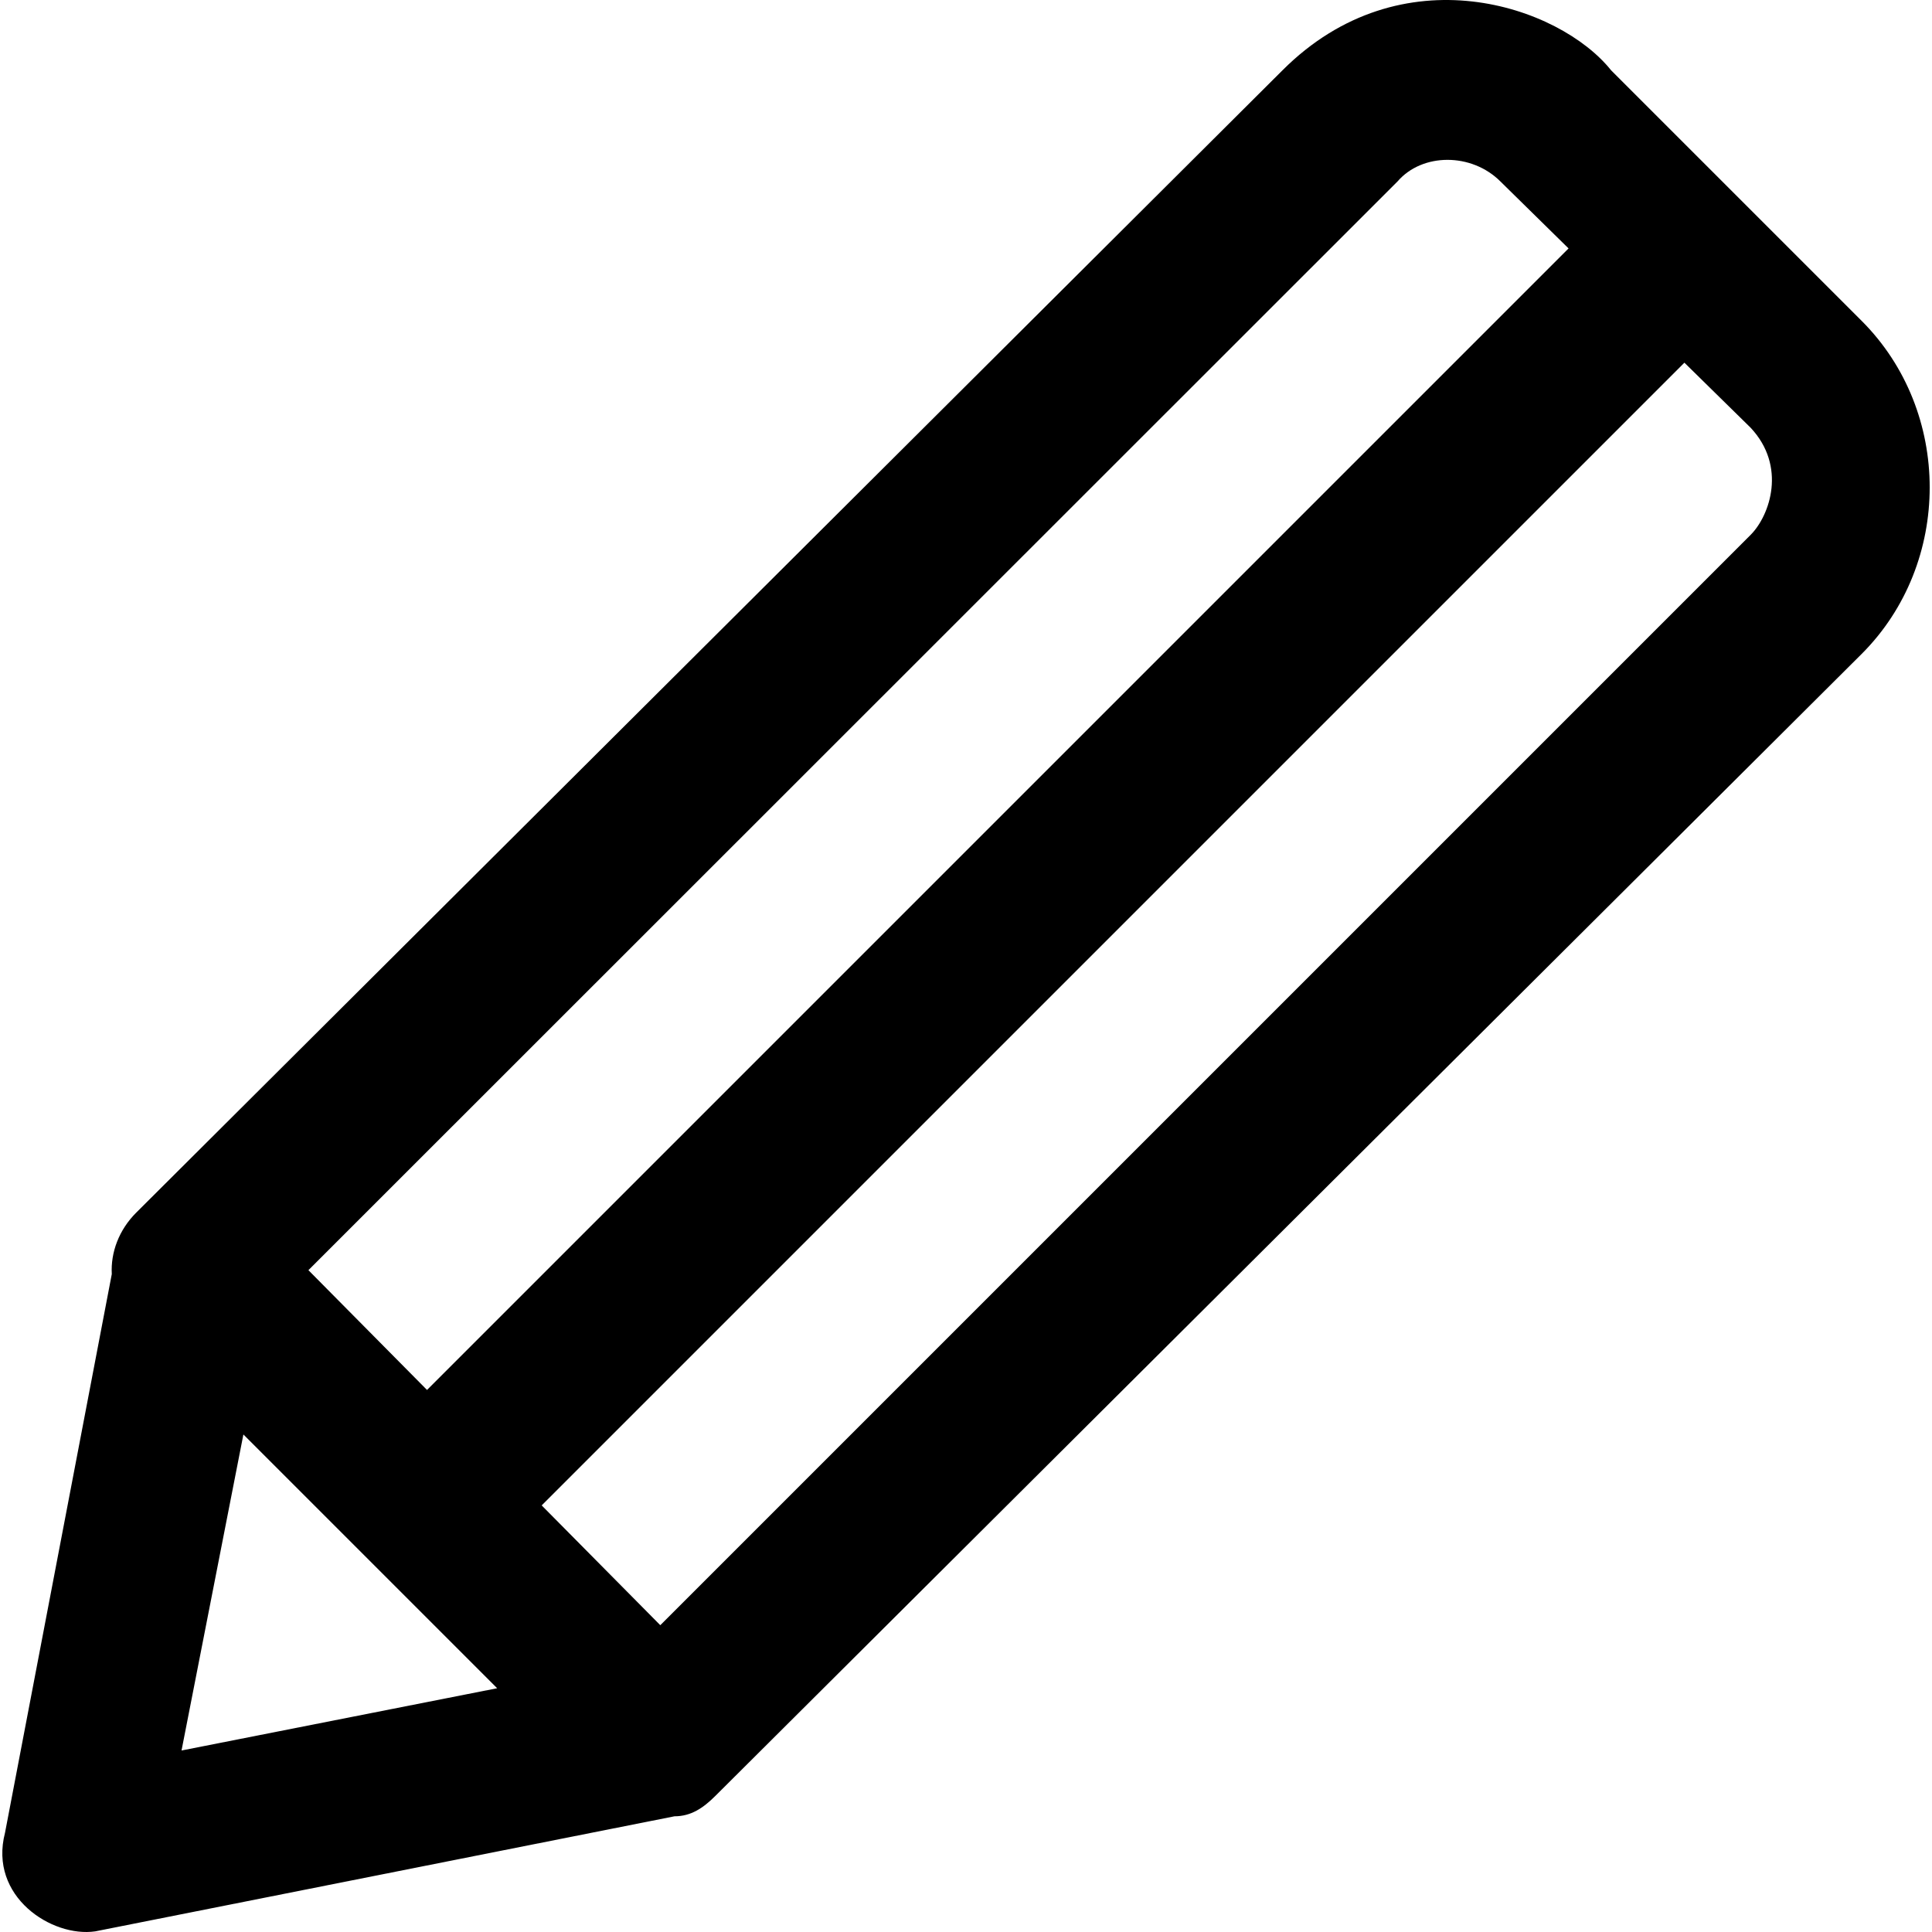
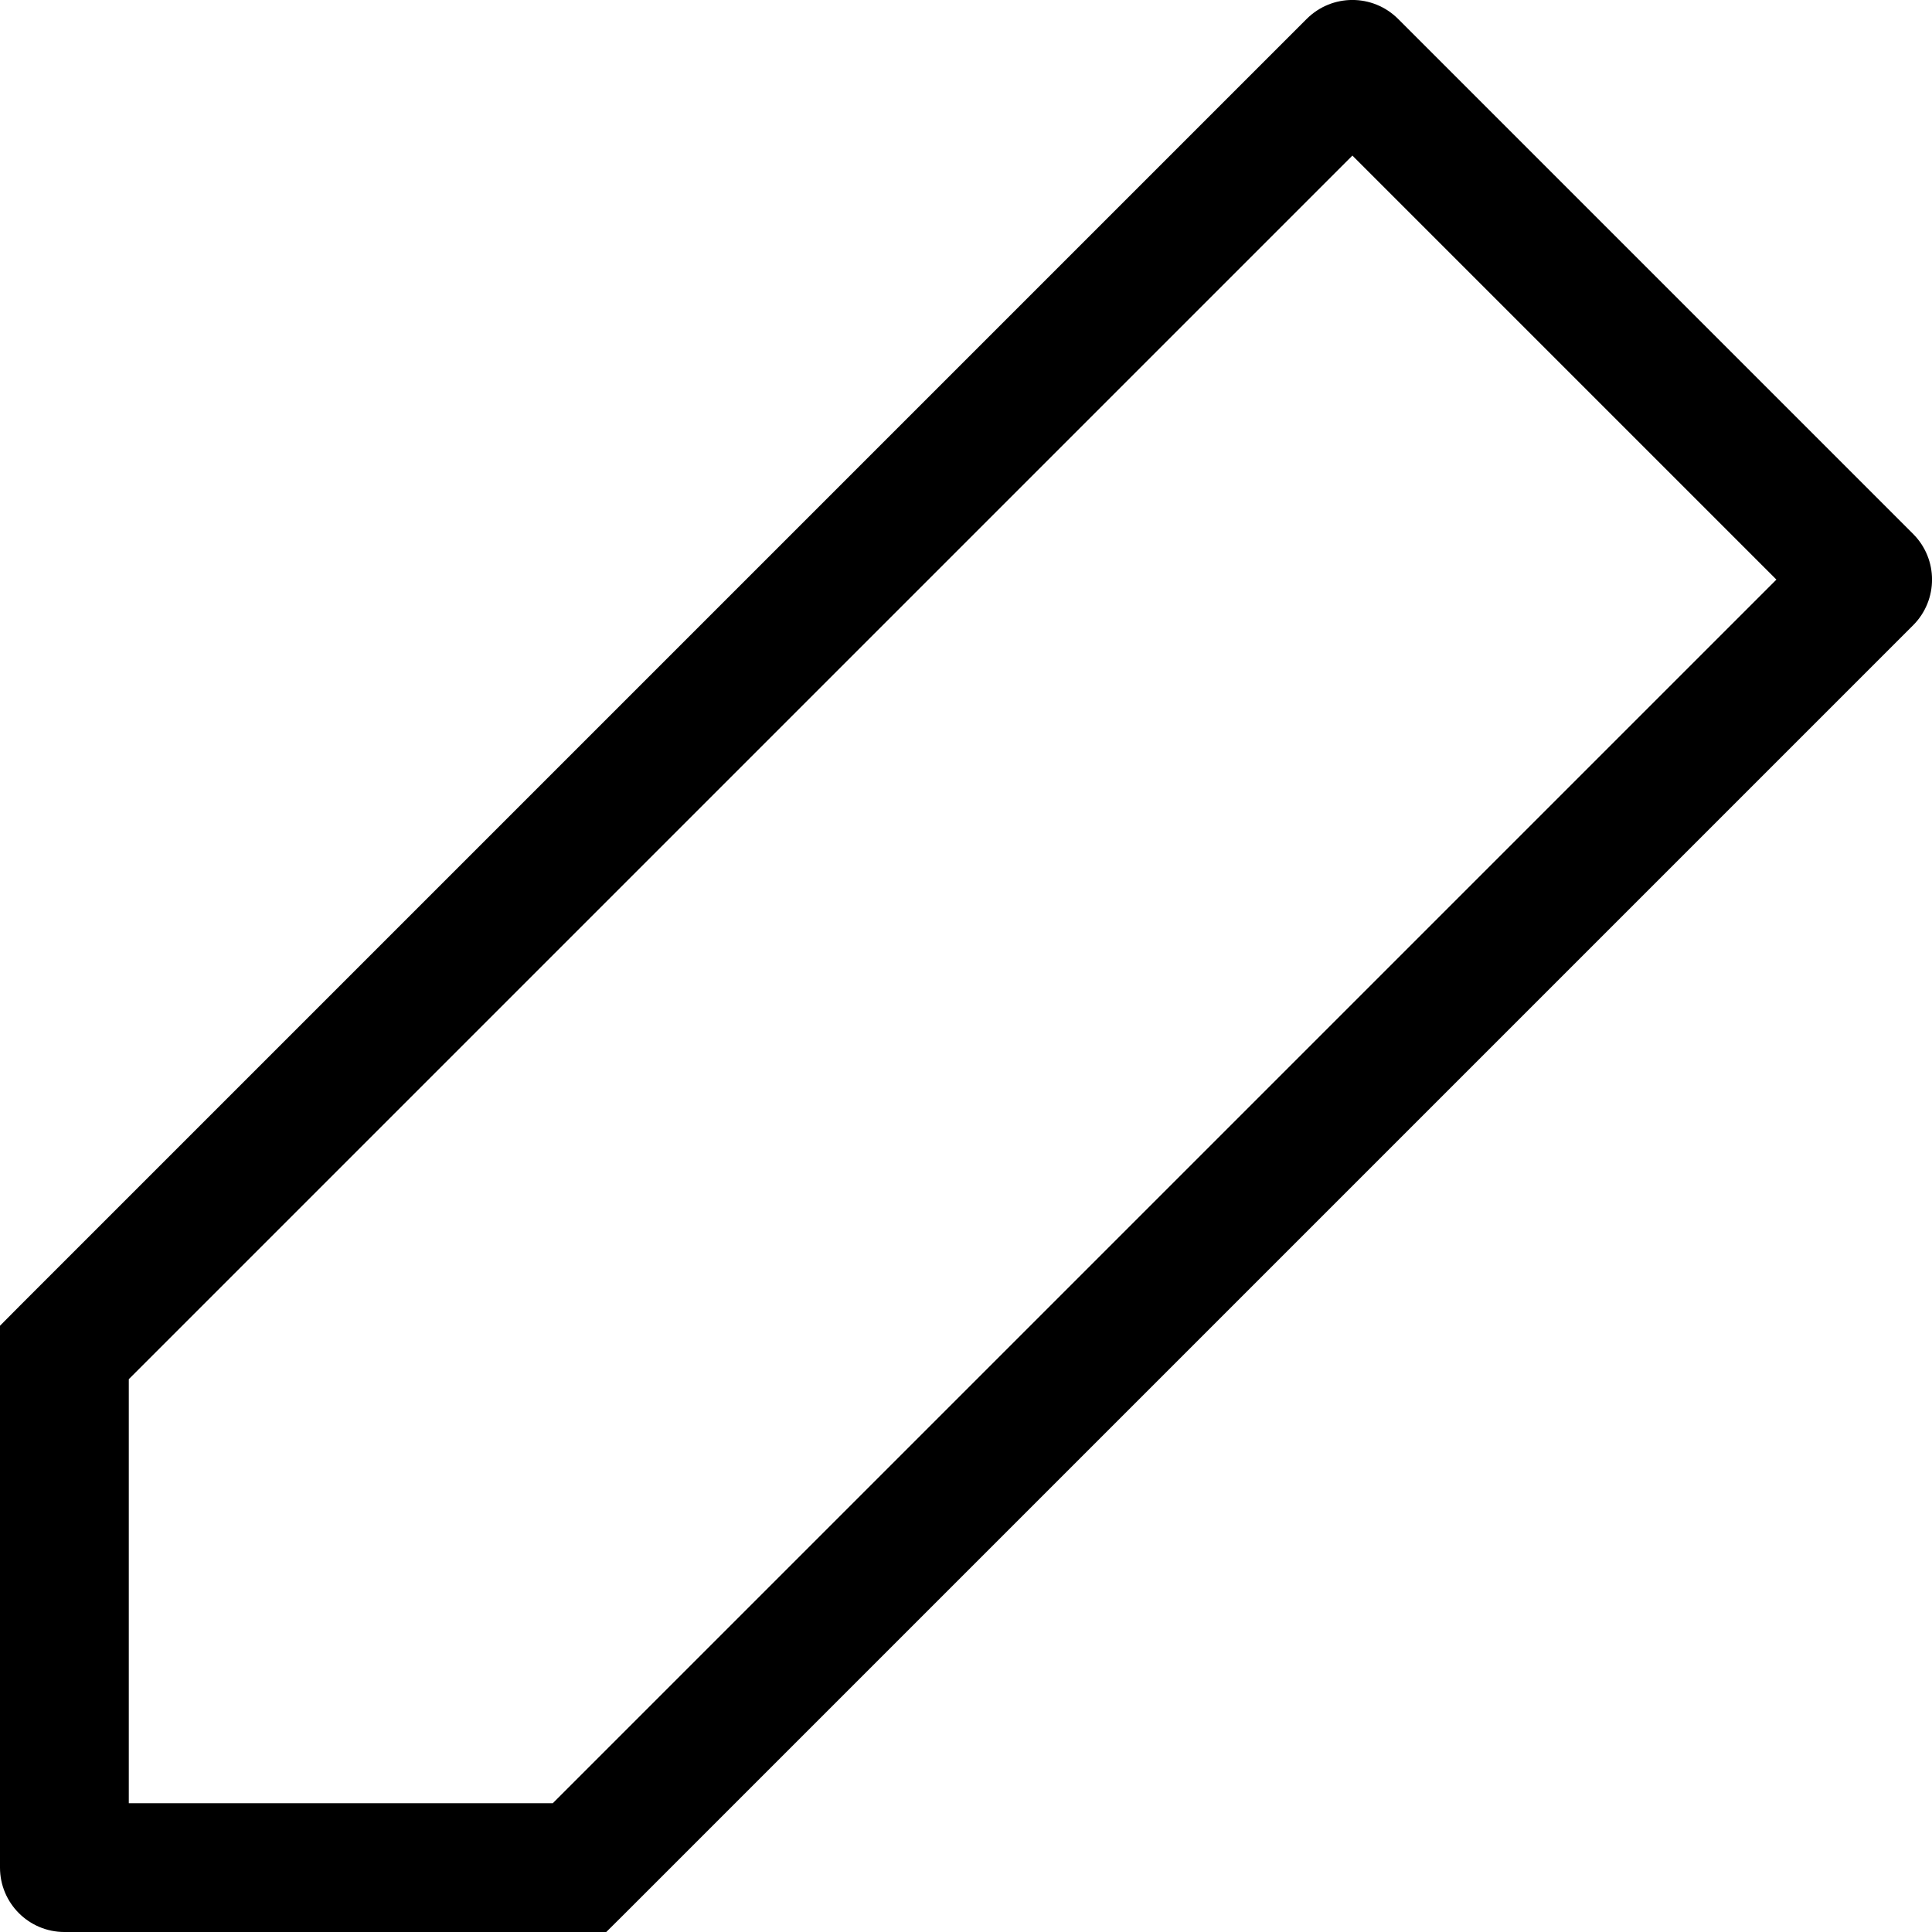
- <svg xmlns="http://www.w3.org/2000/svg" version="1.1" id="Capa_1" x="0px" y="0px" viewBox="0 0 490.305 490.305" style="enable-background:new 0 0 490.305 490.305;" xml:space="preserve">
-   <g>
-     <path d="M472.469,81.443l-63.6-63.6c-13.1-16.4-53.2-30.2-83.4,0l-290.9,289.9l0,0c-4.4,4.4-6.5,10.1-6.2,15.6l-27.1,141.8   c-4.2,16.2,11.9,26.6,22.9,25l147-29.2c4.2,0,7.3-2.1,10.4-5.2l290.9-289.8C495.469,142.943,495.469,104.443,472.469,81.443z    M354.669,46.043c6.3-7.3,18.8-7.3,26.1,0l17.3,17l-289.7,289.7l-30.1-30.4L354.669,46.043z M61.769,364.043l64.4,64.4l-80.1,15.8   L61.769,364.043z M444.369,135.643l-276.8,276.8l-30.1-30.4l290-290l16.8,16.5C453.469,118.343,449.169,130.743,444.369,135.643z" />
-   </g>
-   <g>
- </g>
-   <g>
- </g>
-   <g>
- </g>
-   <g>
- </g>
-   <g>
- </g>
-   <g>
- </g>
-   <g>
- </g>
-   <g>
- </g>
-   <g>
- </g>
-   <g>
- </g>
-   <g>
- </g>
-   <g>
- </g>
-   <g>
- </g>
-   <g>
- </g>
-   <g>
- </g>
+ <svg xmlns="http://www.w3.org/2000/svg" viewBox="0 0 15 15" fill="none">
+   <path d="M0.5 10.5L0.146 10.146L0 10.293V10.5H0.5ZM10.5 0.5L10.854 0.146C10.658 -0.049 10.342 -0.049 10.146 0.146L10.5 0.5ZM14.5 4.5L14.854 4.854C15.049 4.658 15.049 4.342 14.854 4.146L14.5 4.5ZM4.5 14.5V15H4.707L4.854 14.854L4.5 14.5ZM0.5 14.5H0C0 14.776 0.224 15 0.5 15L0.5 14.5ZM0.854 10.854L10.854 0.854L10.146 0.146L0.146 10.146L0.854 10.854ZM10.146 0.854L14.146 4.854L14.854 4.146L10.854 0.146L10.146 0.854ZM14.146 4.146L4.146 14.146L4.854 14.854L14.854 4.854L14.146 4.146ZM4.5 14H0.5V15H4.5V14ZM1 14.5V10.5H0V14.5H1Z" fill="black" />
</svg>
